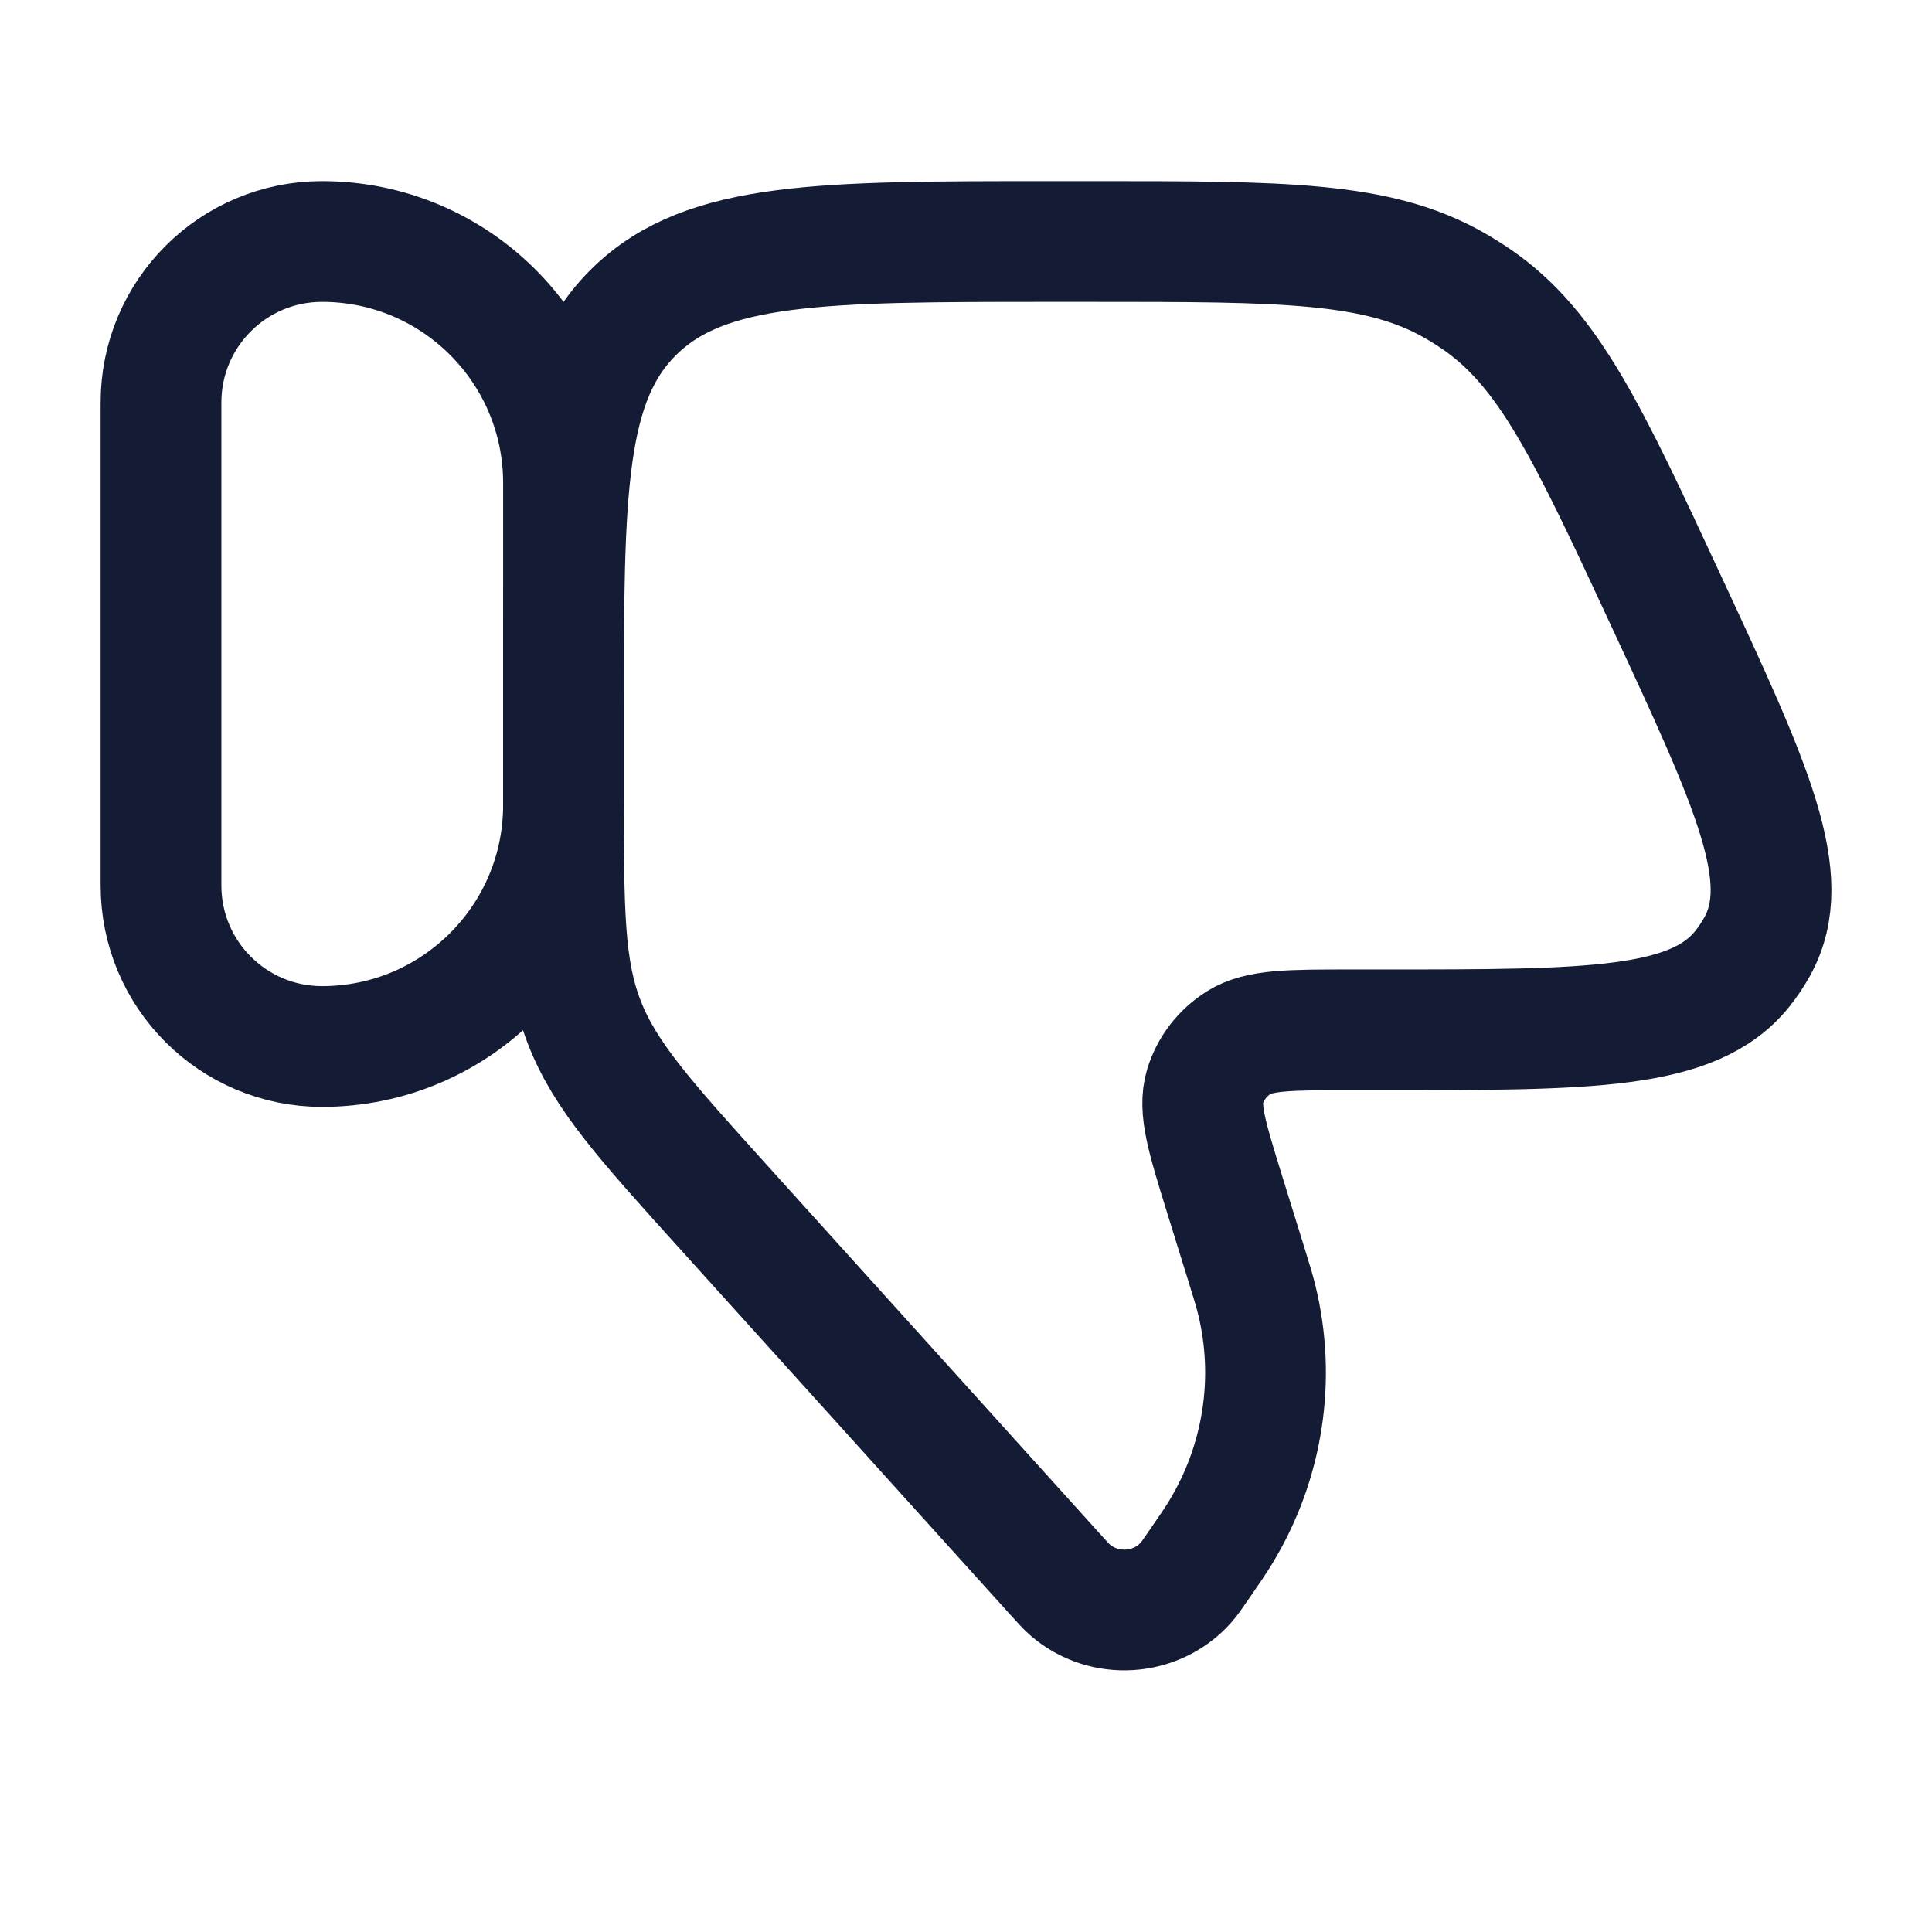
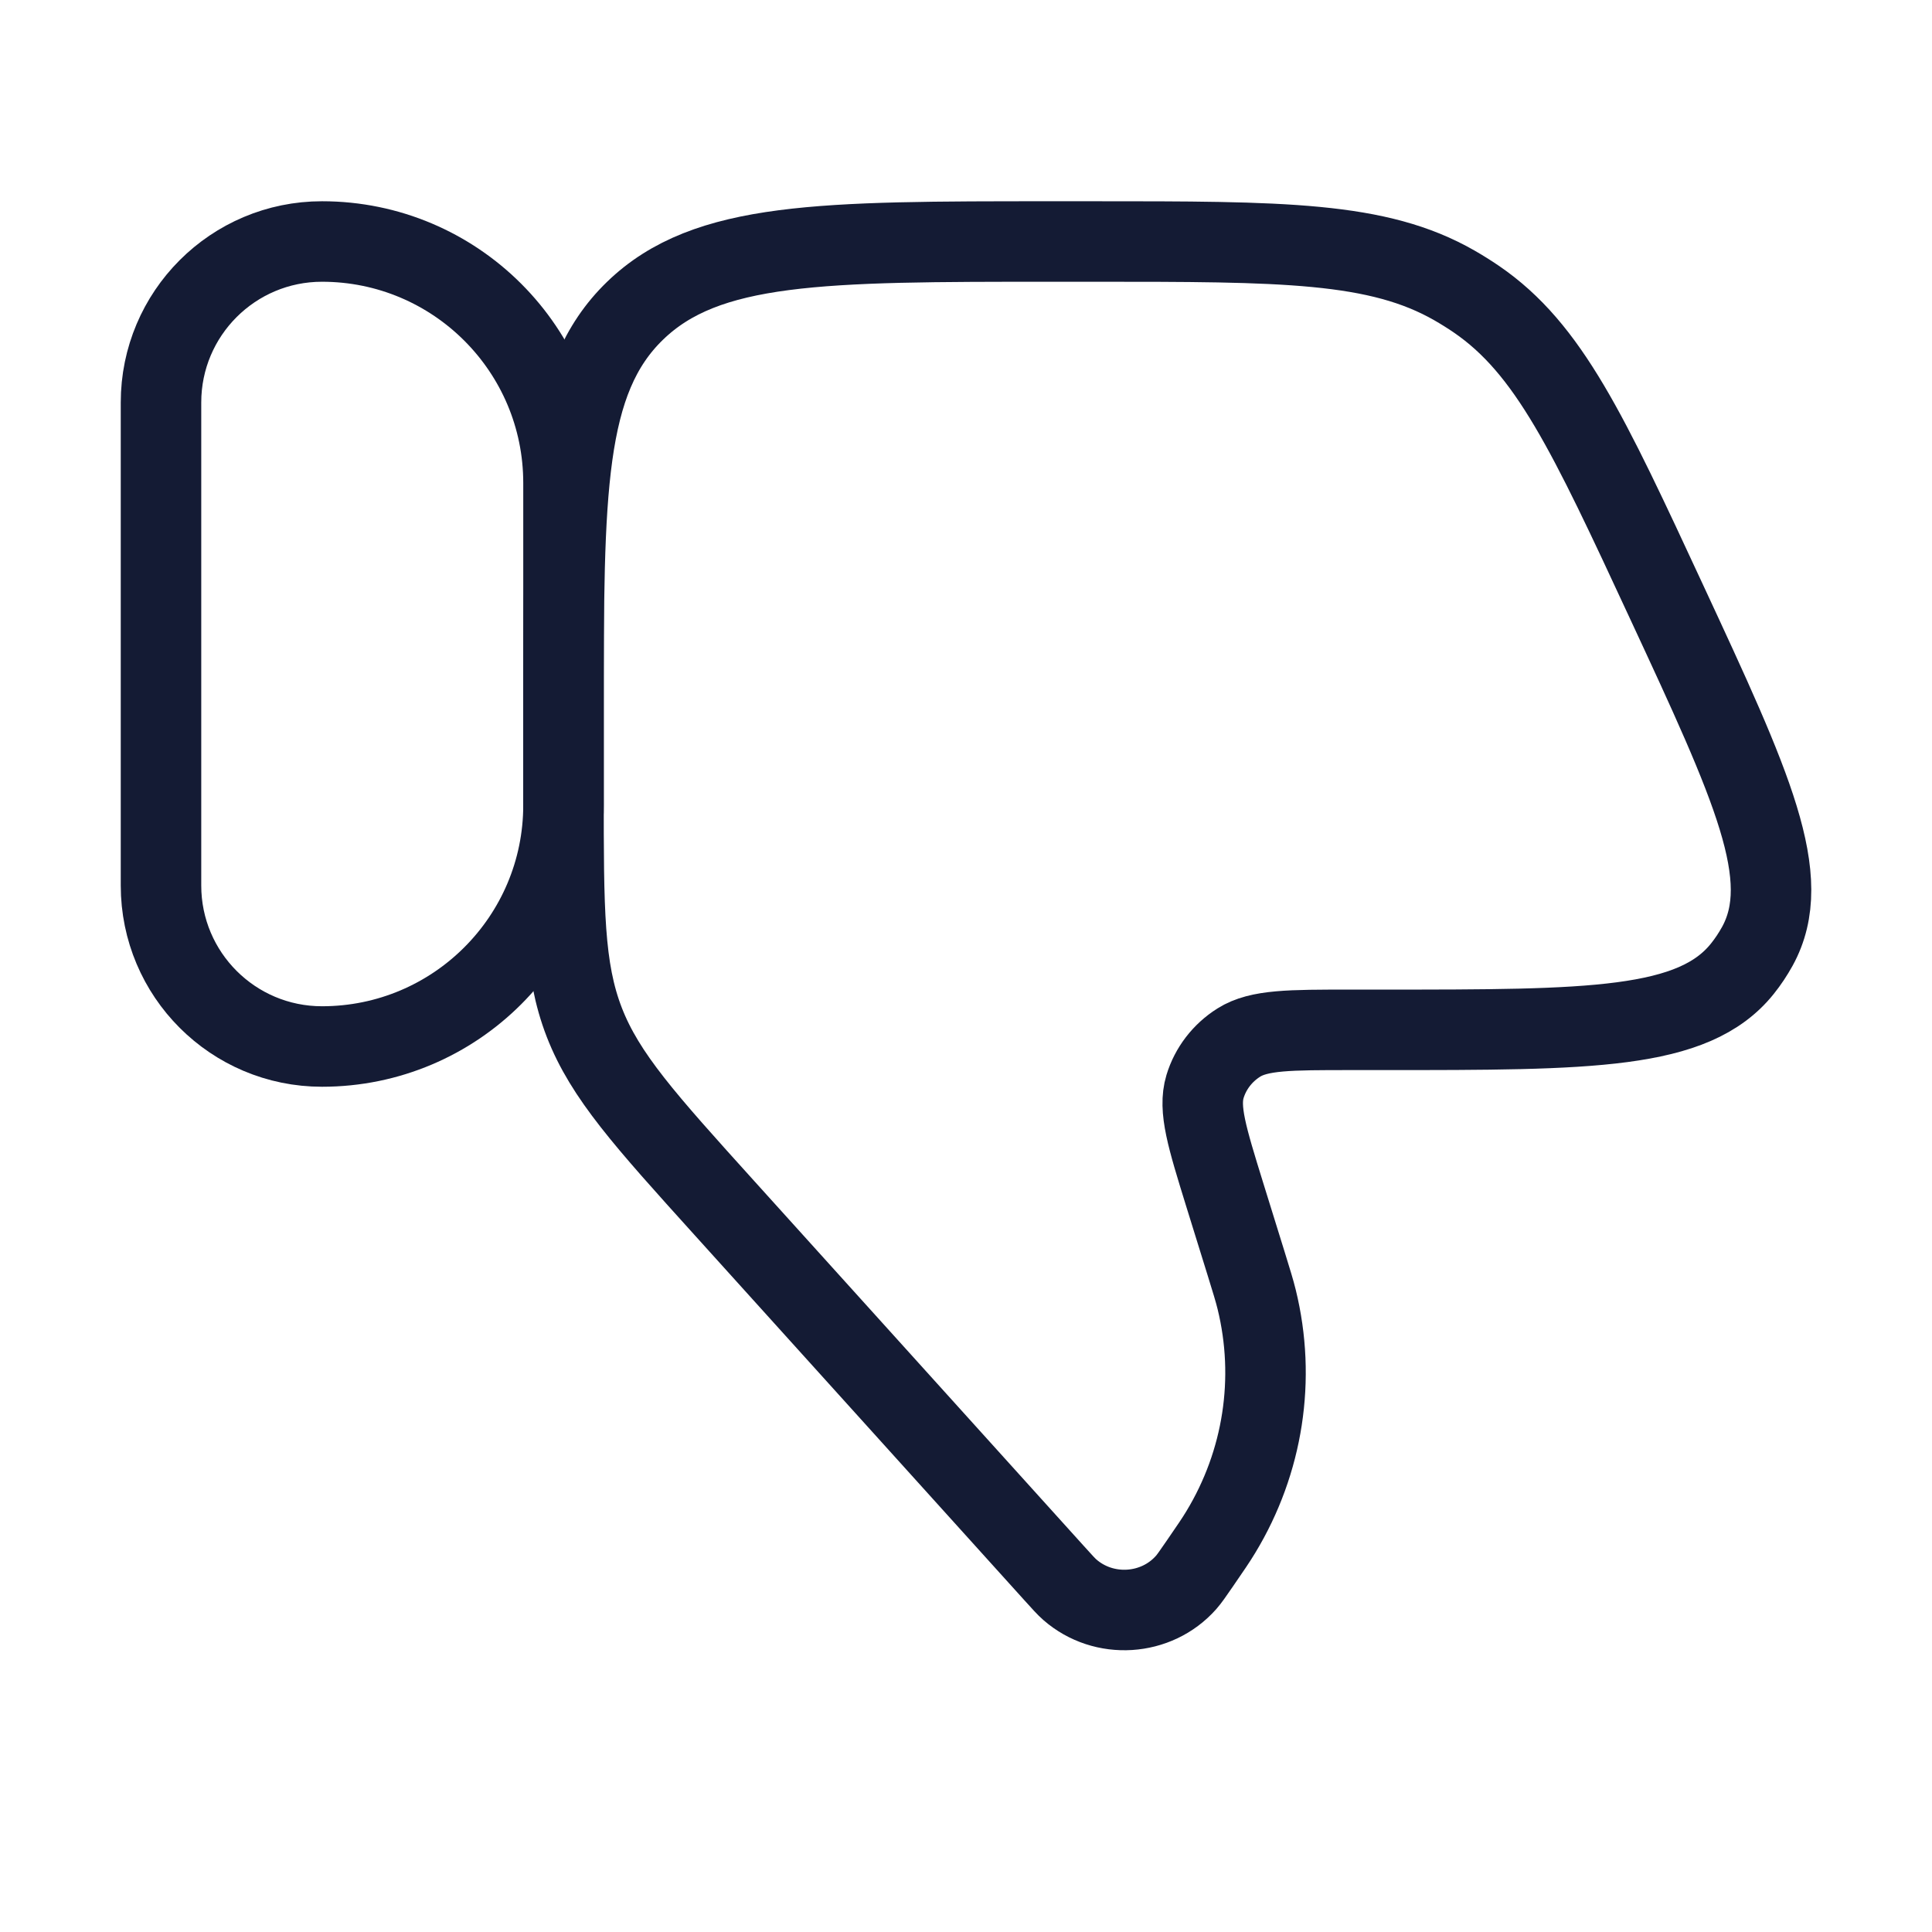
<svg xmlns="http://www.w3.org/2000/svg" width="24" height="24" viewBox="0 0 24 24" fill="none">
-   <path d="M2 11C2 12.105 2.895 13 4 13C5.657 13 7 11.657 7 10V6C7 4.343 5.657 3 4 3C2.895 3 2 3.895 2 5V11Z" stroke="#141B34" stroke-width="1.5" stroke-linecap="round" stroke-linejoin="round" />
-   <path d="M15.479 15.694L15.212 14.834C14.994 14.129 14.885 13.777 14.969 13.498C15.037 13.273 15.186 13.079 15.389 12.951C15.64 12.793 16.02 12.793 16.779 12.793H17.183C19.753 12.793 21.038 12.793 21.645 12.033C21.715 11.946 21.776 11.853 21.83 11.756C22.297 10.908 21.766 9.765 20.704 7.479C19.73 5.381 19.242 4.332 18.338 3.715C18.25 3.655 18.16 3.599 18.068 3.546C17.116 3 15.936 3 13.576 3H13.065C10.206 3 8.776 3 7.888 3.861C7 4.721 7 6.106 7 8.876V9.85C7 11.305 7 12.033 7.258 12.699C7.517 13.366 8.011 13.913 9.001 15.009L13.092 19.539C13.195 19.653 13.246 19.71 13.291 19.749C13.713 20.117 14.365 20.075 14.734 19.658C14.774 19.613 14.817 19.55 14.904 19.424C15.039 19.228 15.106 19.13 15.165 19.032C15.693 18.161 15.852 17.126 15.611 16.143C15.584 16.033 15.549 15.92 15.479 15.694Z" stroke="#141B34" stroke-width="1.5" stroke-linecap="round" stroke-linejoin="round" />
+   <path d="M2 11C2 12.105 2.895 13 4 13C5.657 13 7 11.657 7 10V6C7 4.343 5.657 3 4 3C2.895 3 2 3.895 2 5V11Z" stroke="#141B34" strokeWidth="1.5" strokeLinecap="round" strokeLinejoin="round" />
+   <path d="M15.479 15.694L15.212 14.834C14.994 14.129 14.885 13.777 14.969 13.498C15.037 13.273 15.186 13.079 15.389 12.951C15.64 12.793 16.02 12.793 16.779 12.793H17.183C19.753 12.793 21.038 12.793 21.645 12.033C21.715 11.946 21.776 11.853 21.83 11.756C22.297 10.908 21.766 9.765 20.704 7.479C19.73 5.381 19.242 4.332 18.338 3.715C18.25 3.655 18.16 3.599 18.068 3.546C17.116 3 15.936 3 13.576 3H13.065C10.206 3 8.776 3 7.888 3.861C7 4.721 7 6.106 7 8.876V9.85C7 11.305 7 12.033 7.258 12.699C7.517 13.366 8.011 13.913 9.001 15.009L13.092 19.539C13.195 19.653 13.246 19.71 13.291 19.749C13.713 20.117 14.365 20.075 14.734 19.658C14.774 19.613 14.817 19.55 14.904 19.424C15.039 19.228 15.106 19.13 15.165 19.032C15.693 18.161 15.852 17.126 15.611 16.143C15.584 16.033 15.549 15.92 15.479 15.694Z" stroke="#141B34" strokeWidth="1.5" strokeLinecap="round" strokeLinejoin="round" />
</svg>
